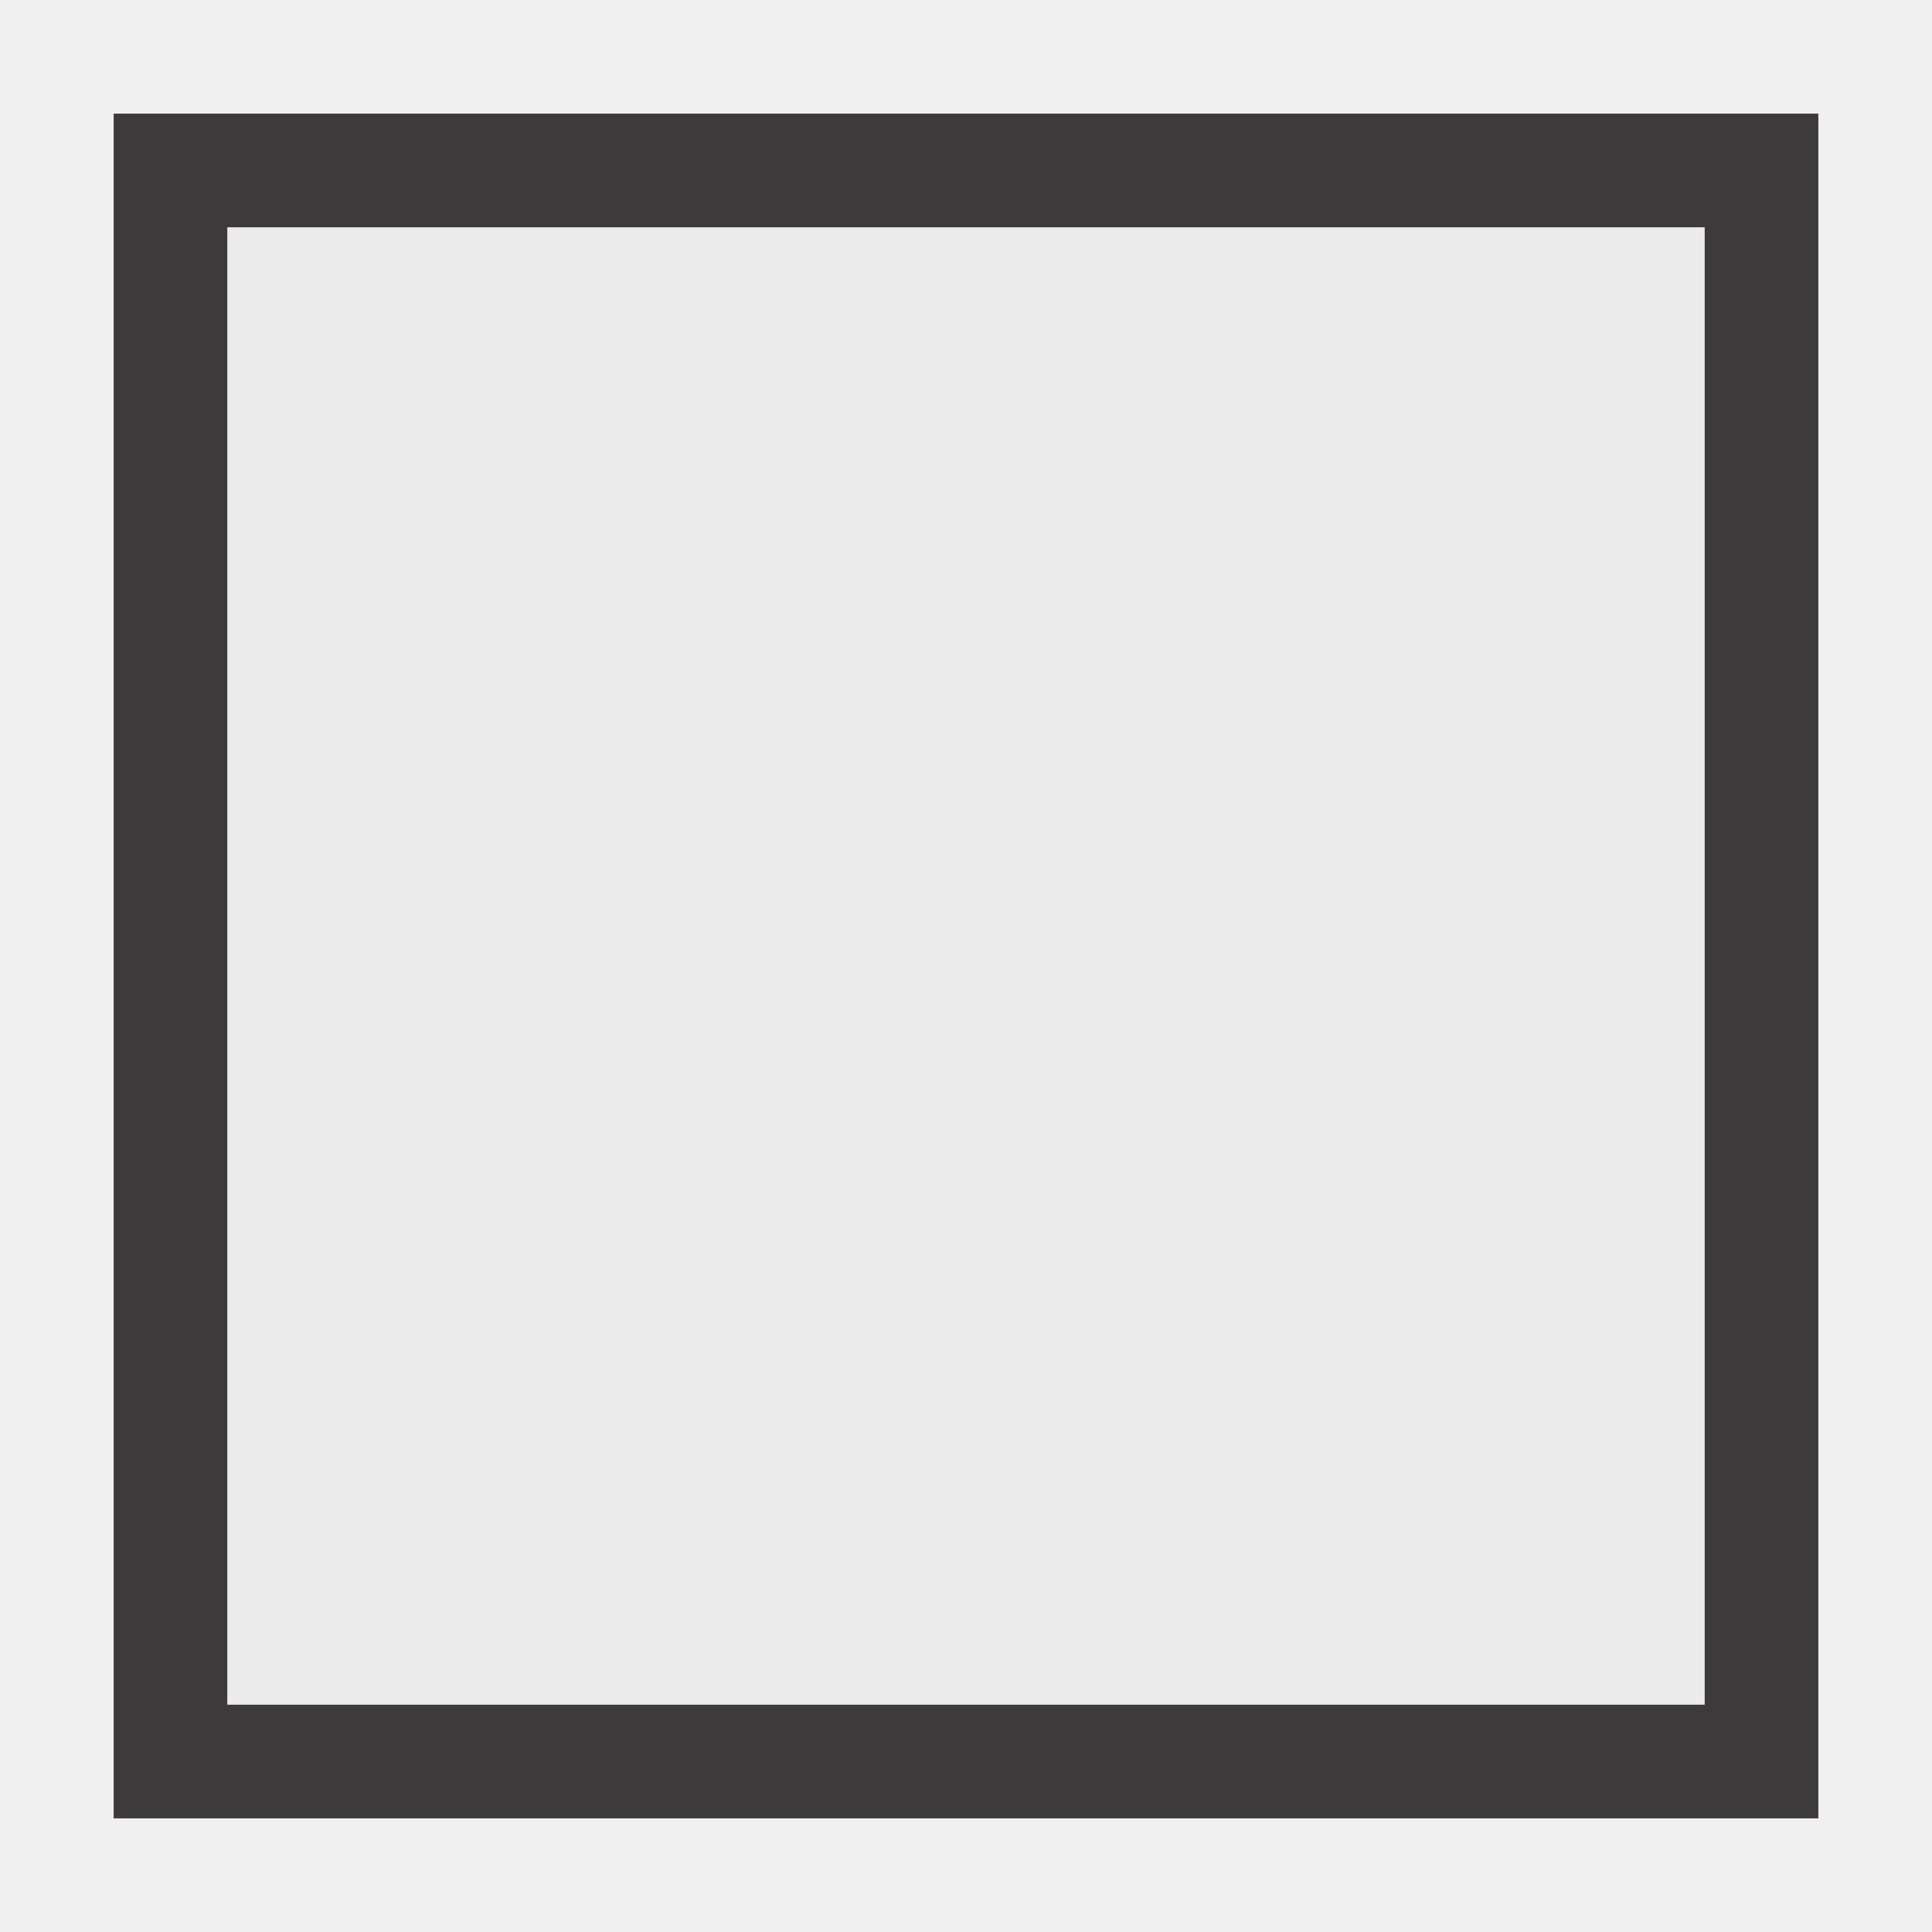
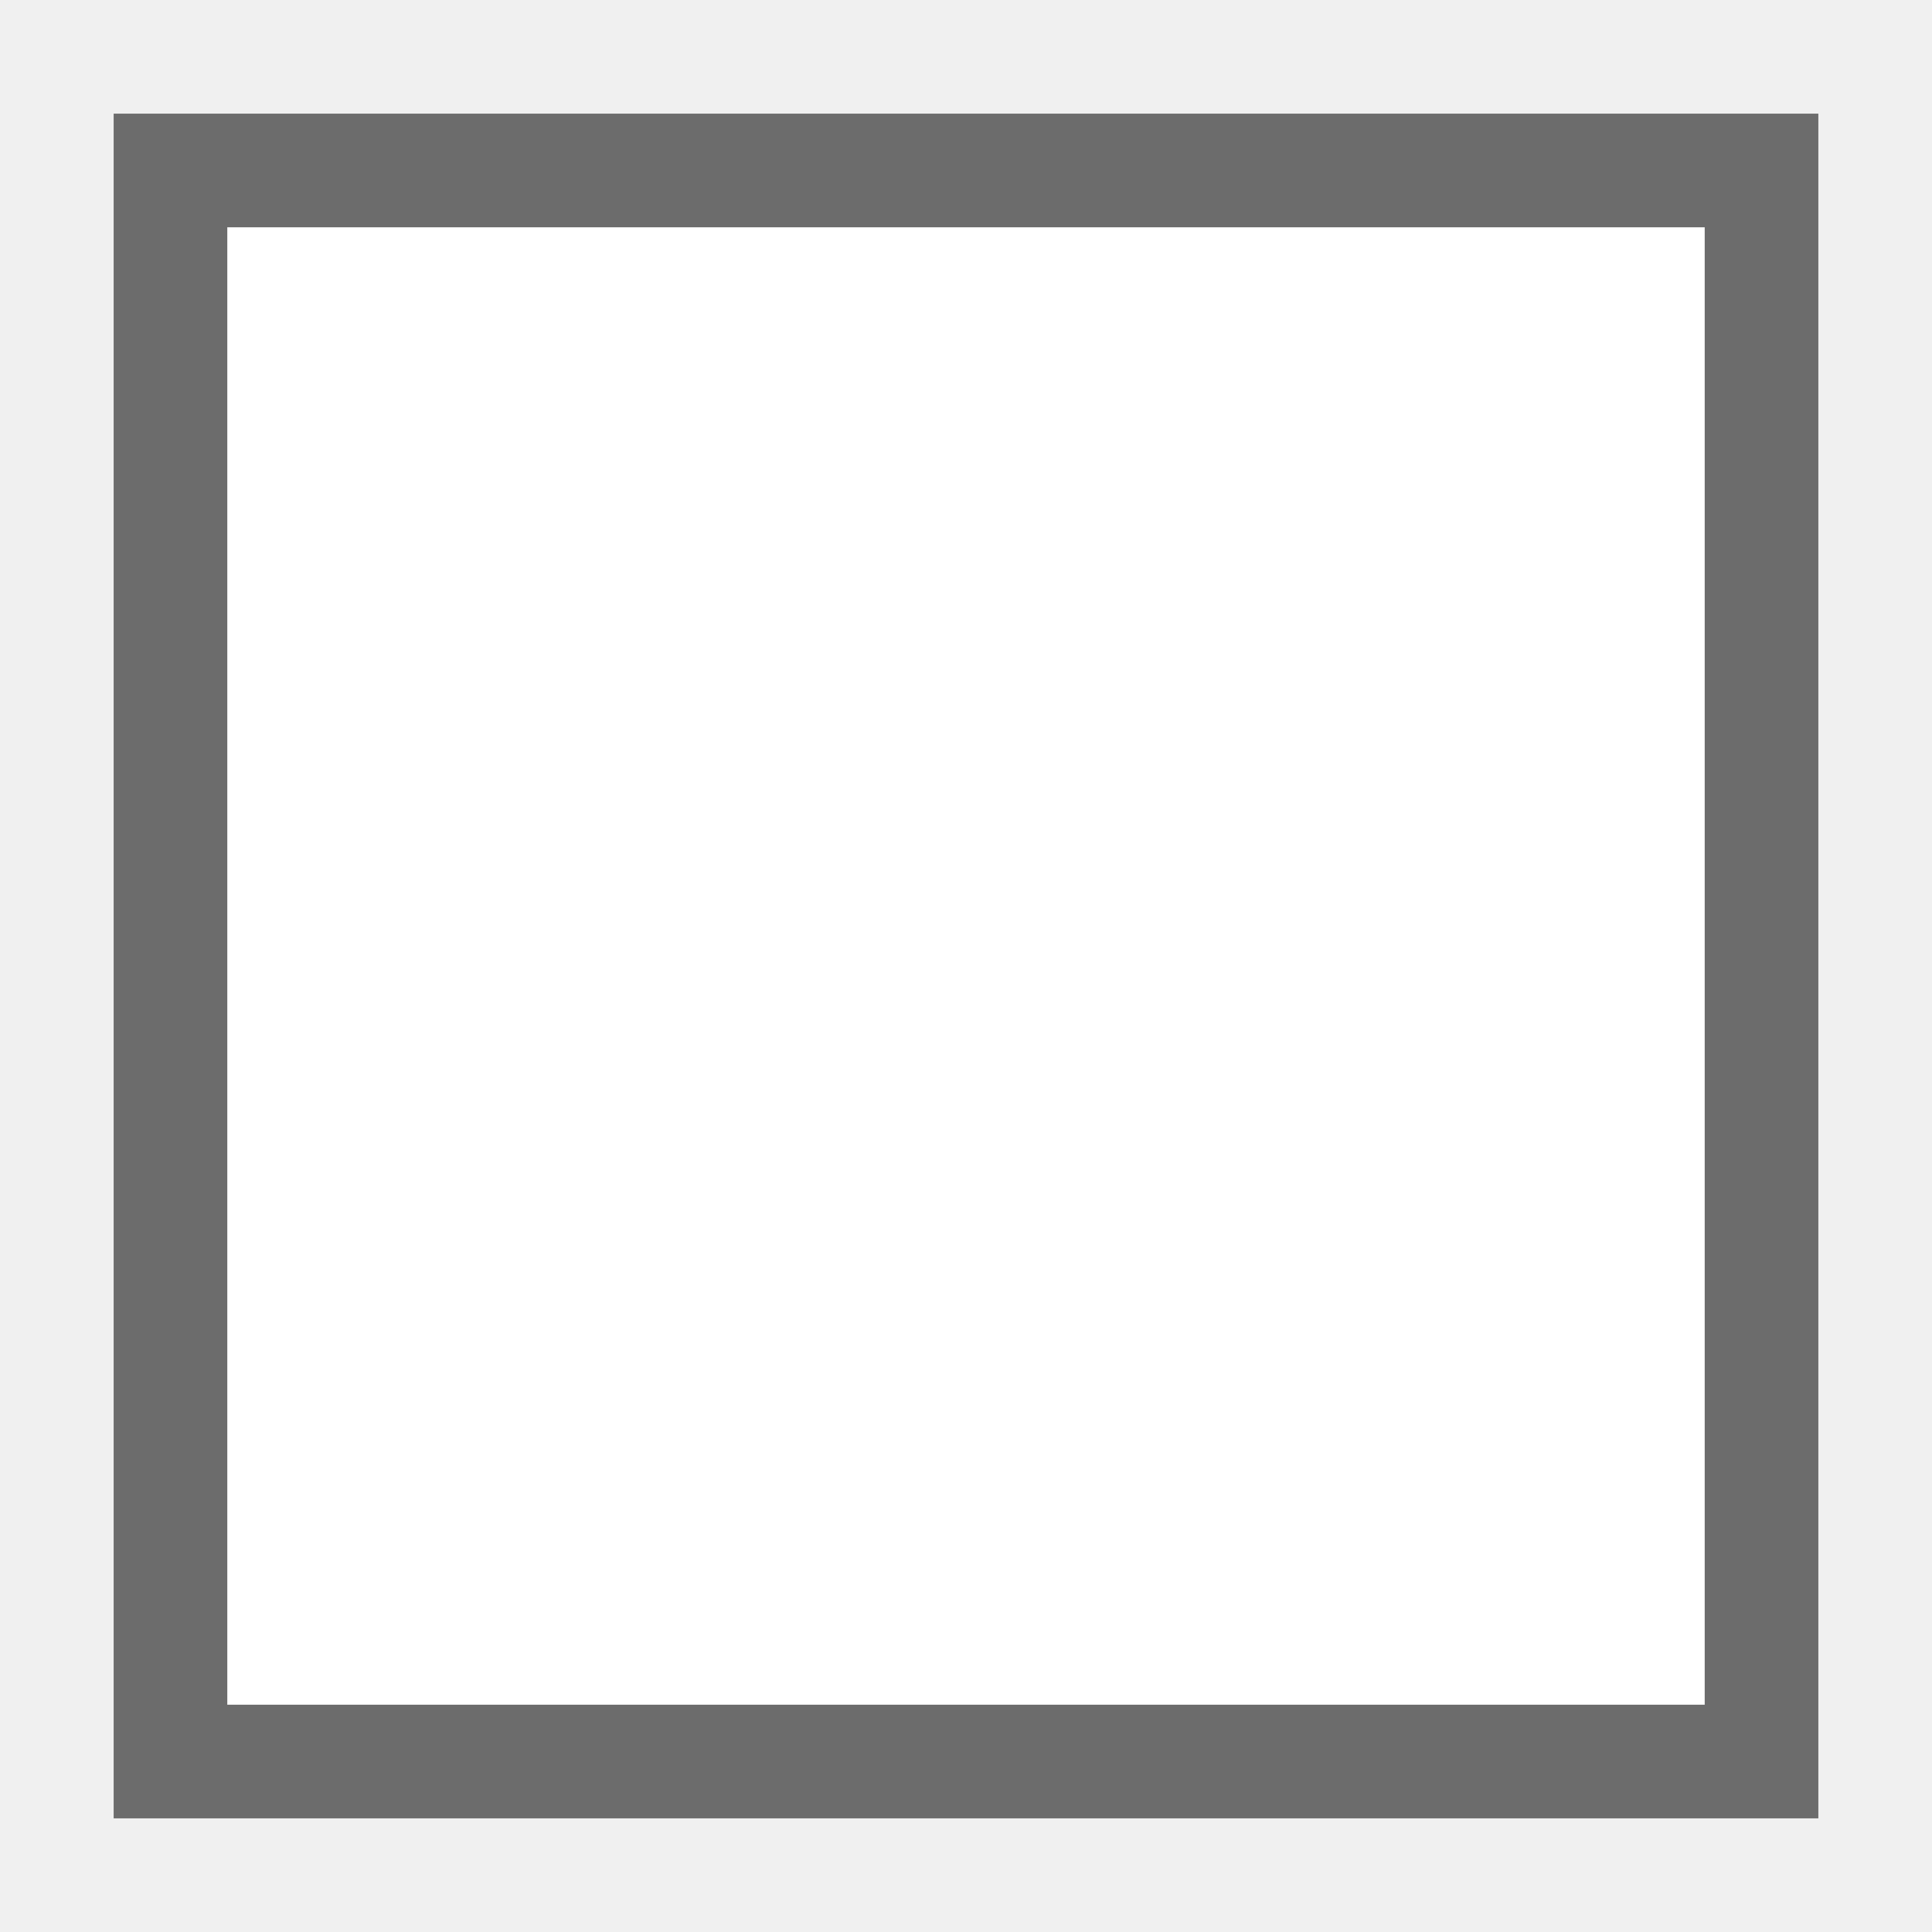
- <svg xmlns="http://www.w3.org/2000/svg" version="1.1" id="svg2" x="0px" y="0px" viewBox="0 0 17 17" style="enable-background:new 0 0 17 17;" xml:space="preserve">
-   <style type="text/css">
- 	.st0{fill:none;}
- 	.st1{fill:#EBEBEB;}
- 	.st2{fill:#3C3A3A;}
- </style>
-   <rect id="rect4" x="-2" y="0" class="st0" width="21" height="17" />
-   <rect id="rect6" x="2" y="2" class="st1" width="13" height="13" />
-   <path id="path8" class="st2" d="M16,1v15H1V1H16z M2,2v13h13V2H2z" />
+ <svg xmlns="http://www.w3.org/2000/svg" width="100%" height="100%" viewBox="0 0 17 17" version="1.1" id="svg4493">
+   <defs id="defs4487" />
+   <g id="layer1" transform="translate(0,-1105.52)" />
+   <rect style="fill:none;fill-opacity:1;stroke:#000000;stroke-width:2;stroke-linecap:square;stroke-linejoin:miter;stroke-miterlimit:4;stroke-dasharray:none;stroke-opacity:0.549;paint-order:normal" id="rect4513" width="13" height="13" x="2" y="2" />
+   <rect y="2" x="2" height="13" width="13" id="rect4511" style="fill:#ffffff;fill-opacity:1;stroke:none;stroke-width:1;stroke-linecap:square;stroke-linejoin:miter;stroke-miterlimit:4;stroke-dasharray:none;stroke-opacity:0.549;paint-order:normal" />
</svg>
